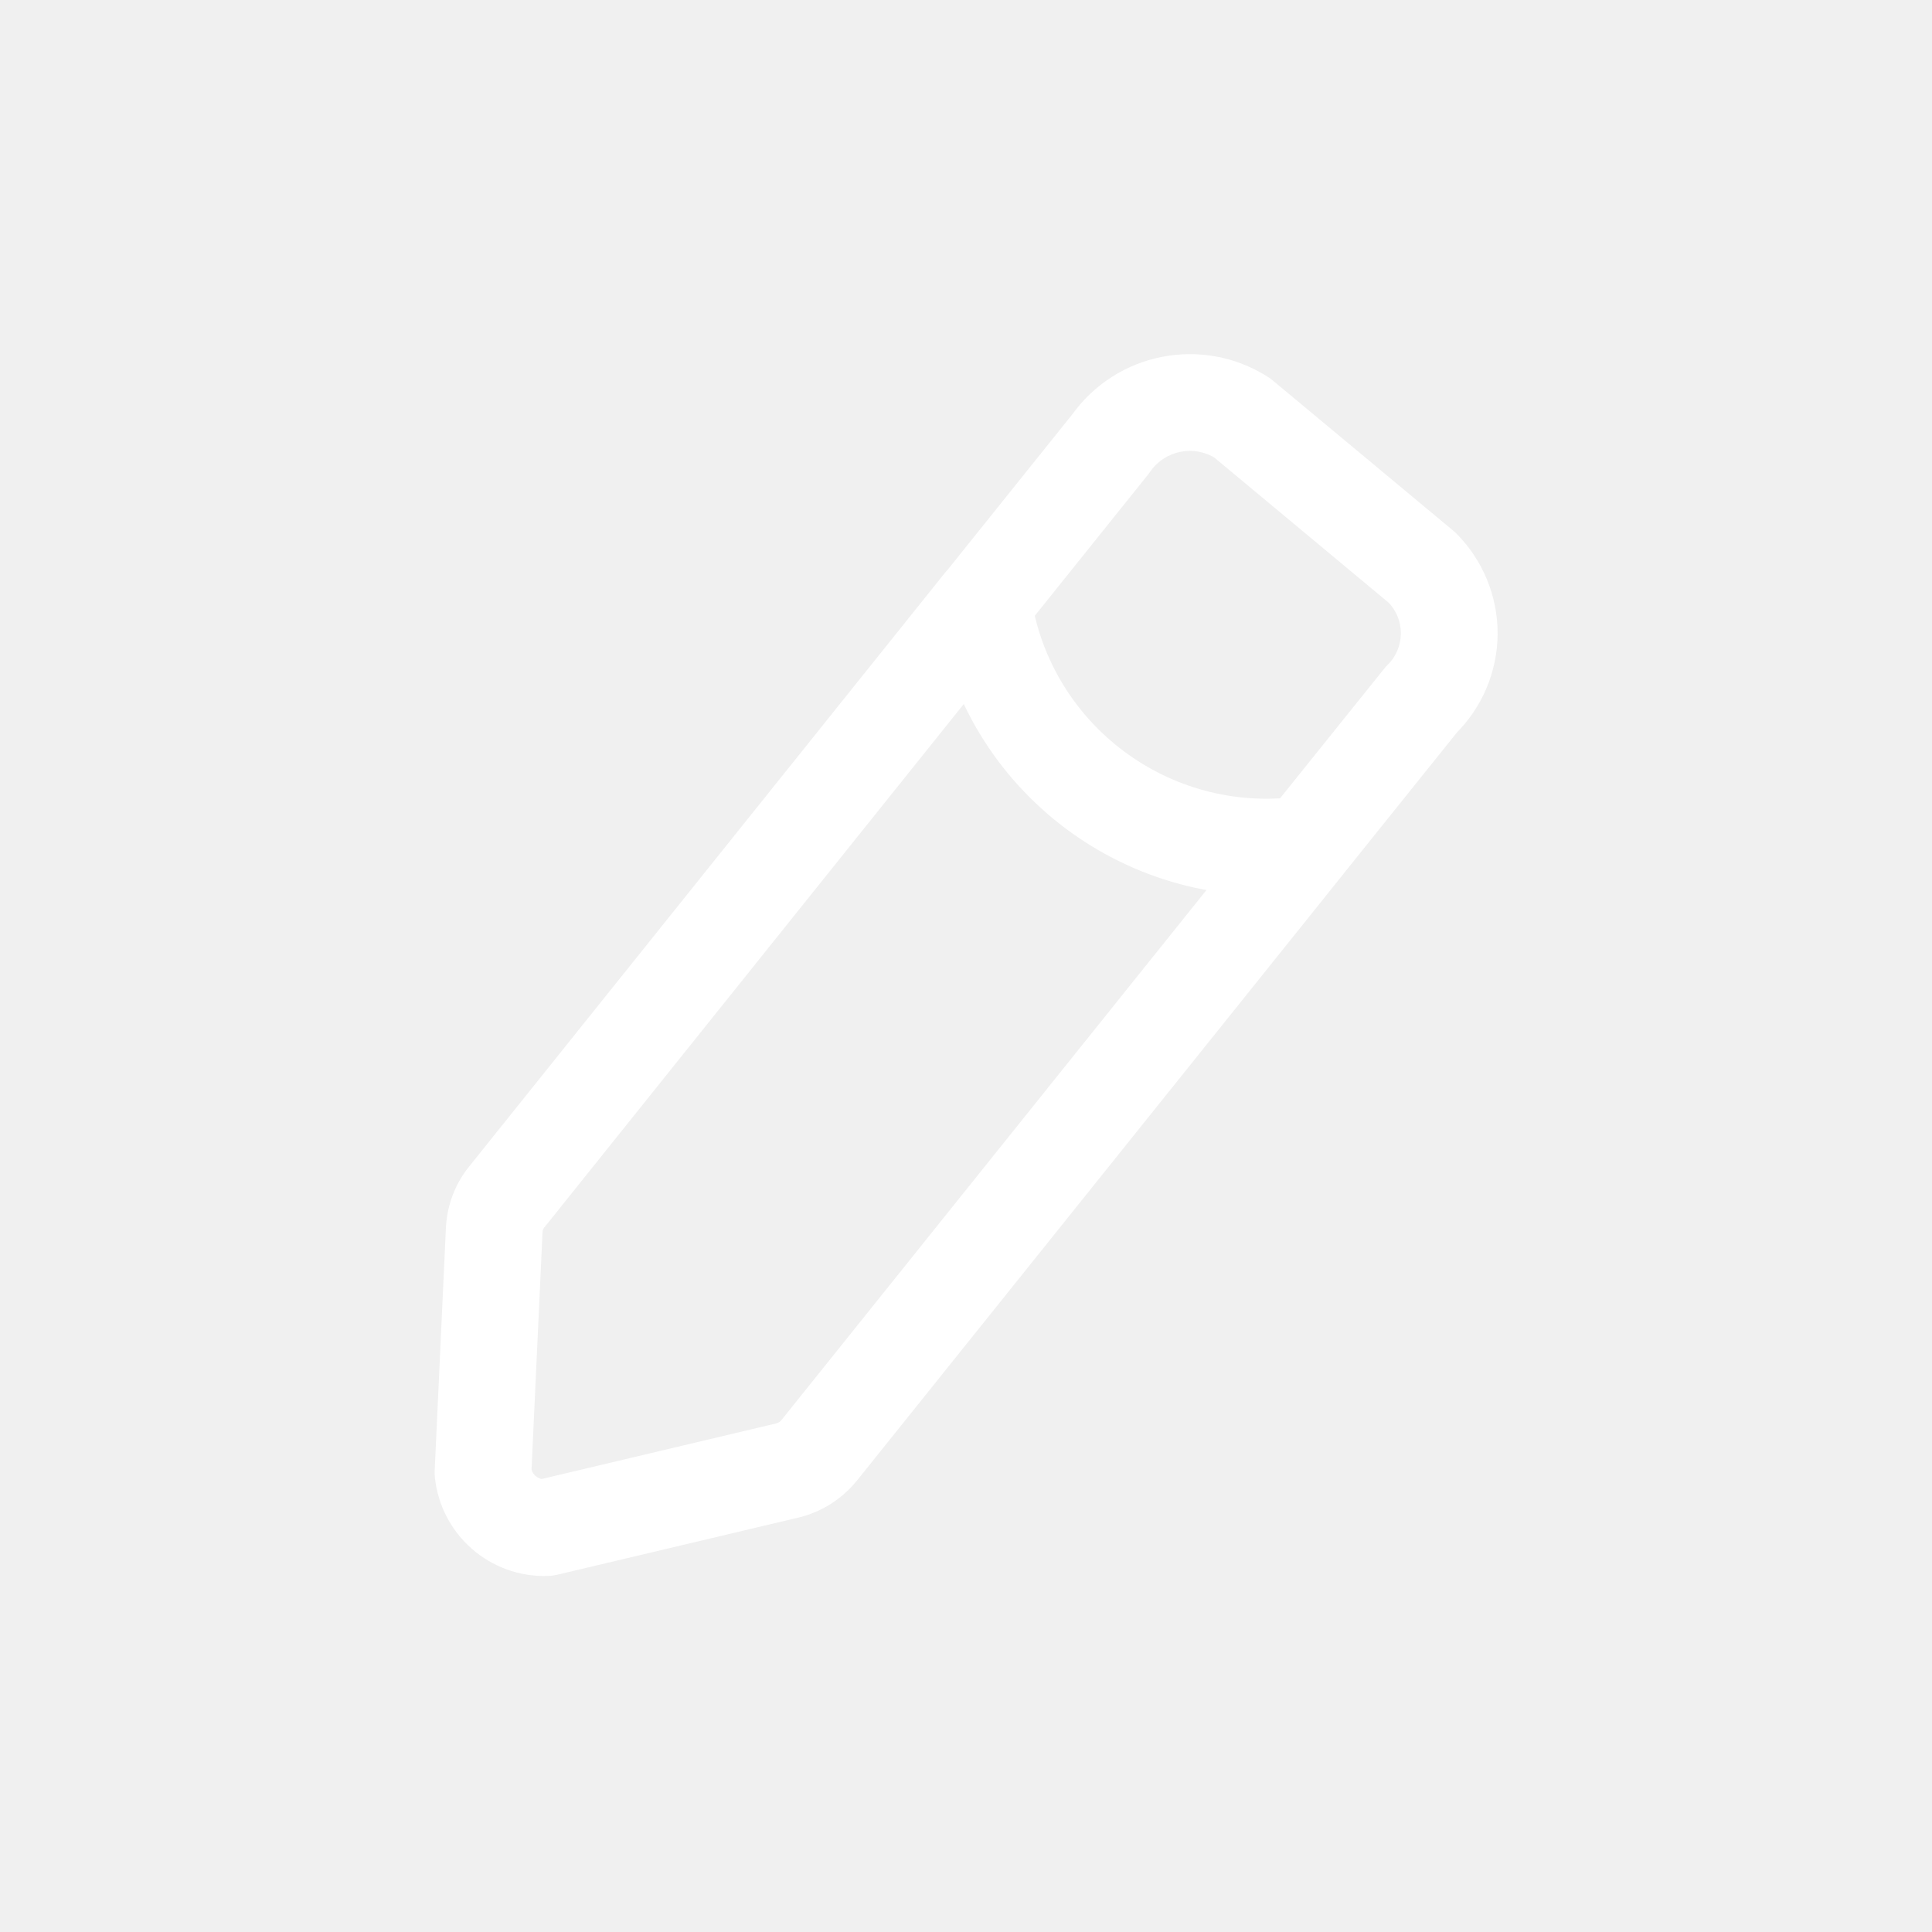
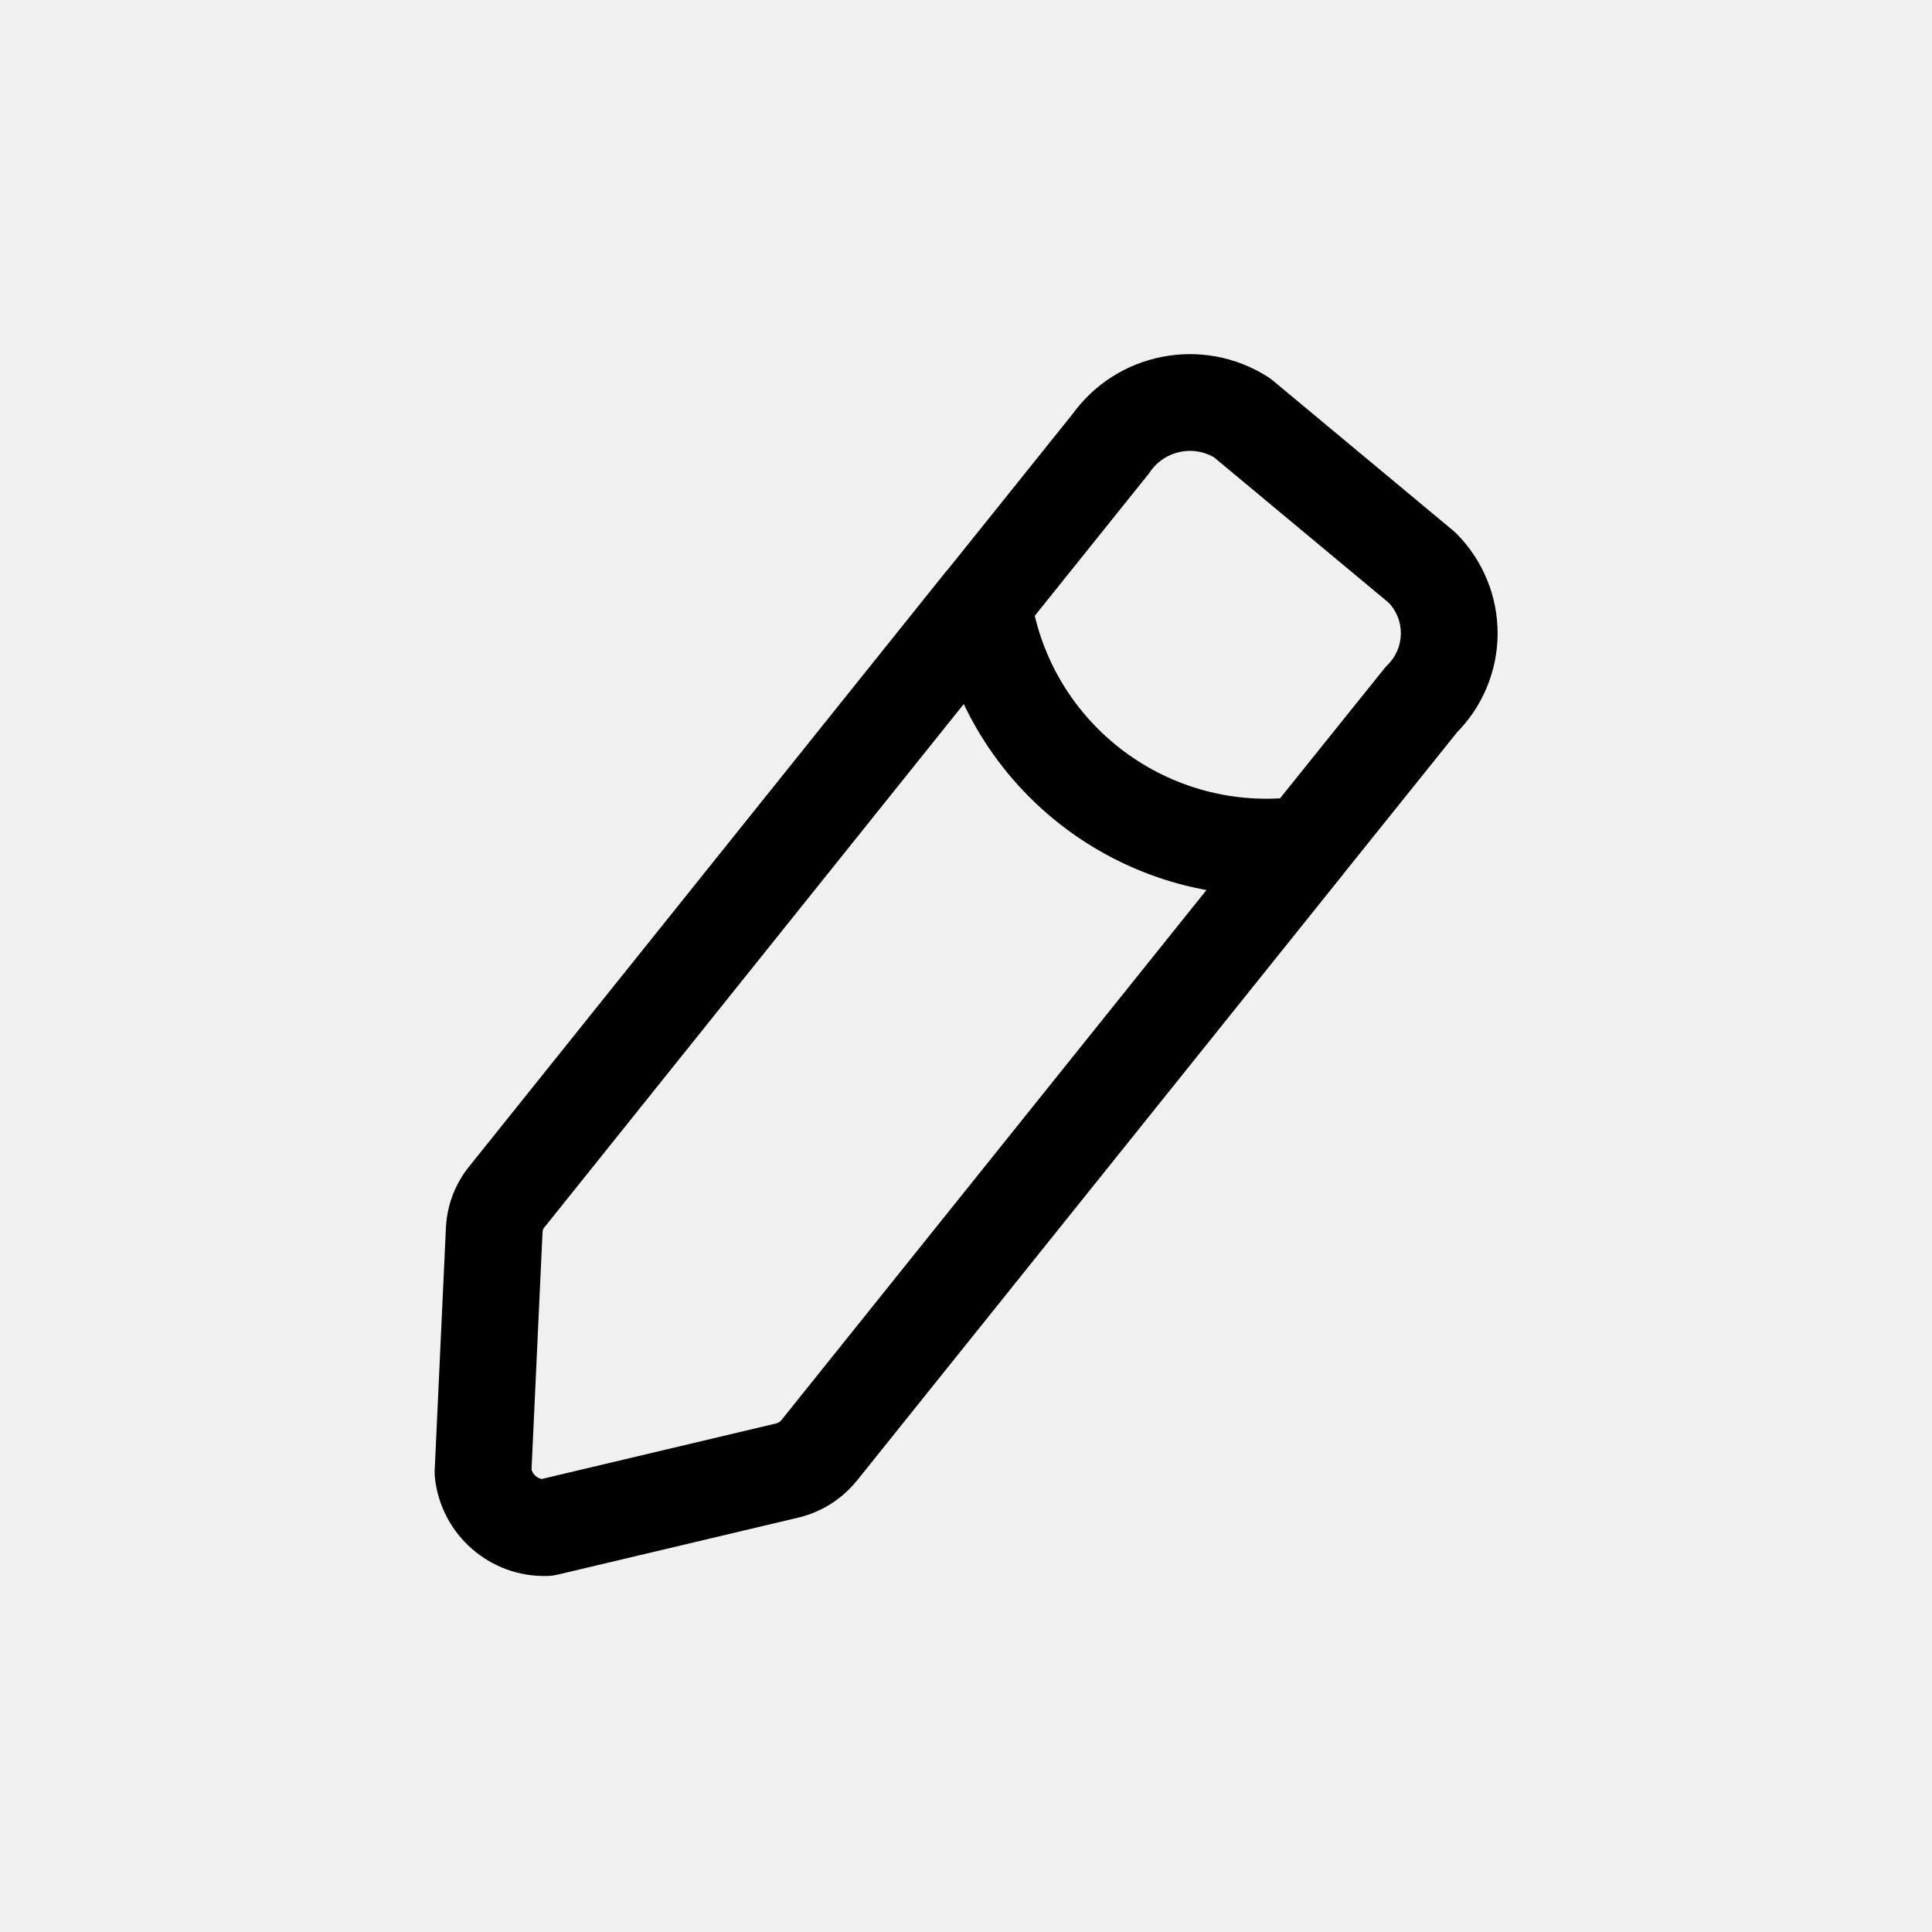
<svg xmlns="http://www.w3.org/2000/svg" viewBox="0 0 24 24" fill="none" preserveAspectRatio="xMidYMid meet">
-   <path d="M12.678 7.865C12.885 7.607 12.844 7.229 12.585 7.021C12.326 6.814 11.948 6.855 11.74 7.114L12.209 7.49L12.678 7.865ZM6.311 14.849L6.766 15.241C6.771 15.236 6.775 15.23 6.78 15.225L6.311 14.849ZM6.14 15.267L5.54 15.228L5.54 15.239L6.14 15.267ZM6 18.29L5.4 18.262C5.399 18.292 5.399 18.322 5.402 18.351L6 18.29ZM6.787 18.977L6.807 19.577C6.847 19.576 6.887 19.57 6.926 19.561L6.787 18.977ZM9.787 18.266L9.926 18.85L9.935 18.848L9.787 18.266ZM10.172 18.022L10.635 18.404L10.641 18.398L10.172 18.022ZM16.681 10.866C16.888 10.607 16.847 10.229 16.588 10.021C16.329 9.814 15.951 9.855 15.743 10.114L16.212 10.49L16.681 10.866ZM11.743 7.114C11.536 7.373 11.577 7.751 11.836 7.958C12.095 8.166 12.473 8.124 12.681 7.866L12.212 7.49L11.743 7.114ZM13.8 5.51L14.269 5.886C14.277 5.876 14.284 5.866 14.291 5.855L13.8 5.51ZM15.429 5.19L15.813 4.728C15.794 4.712 15.774 4.697 15.753 4.684L15.429 5.19ZM17.666 7.052L18.091 6.627C18.078 6.614 18.064 6.602 18.05 6.59L17.666 7.052ZM18.003 7.873L18.604 7.876V7.876L18.003 7.873ZM17.657 8.69L17.236 8.261C17.22 8.277 17.203 8.295 17.189 8.314L17.657 8.69ZM15.743 10.114C15.536 10.372 15.577 10.751 15.836 10.958C16.095 11.166 16.473 11.124 16.68 10.866L16.212 10.49L15.743 10.114ZM12.806 7.401C12.757 7.073 12.451 6.846 12.123 6.896C11.795 6.945 11.569 7.251 11.618 7.579L12.212 7.49L12.806 7.401ZM16.293 11.085C16.622 11.04 16.852 10.738 16.807 10.409C16.763 10.08 16.46 9.85 16.131 9.895L16.212 10.49L16.293 11.085ZM12.209 7.49L11.74 7.114L5.842 14.473L6.311 14.849L6.78 15.225L12.678 7.865L12.209 7.49ZM6.311 14.849L5.856 14.457C5.67 14.672 5.559 14.943 5.541 15.228L6.14 15.267L6.739 15.306C6.741 15.282 6.75 15.259 6.766 15.241L6.311 14.849ZM6.14 15.267L5.54 15.239L5.4 18.262L6 18.29L6.6 18.318L6.74 15.295L6.14 15.267ZM6 18.29L5.402 18.351C5.476 19.065 6.089 19.601 6.807 19.577L6.787 18.977L6.767 18.376C6.681 18.379 6.606 18.314 6.598 18.228L6 18.29ZM6.787 18.977L6.926 19.561L9.926 18.85L9.787 18.266L9.648 17.681L6.648 18.392L6.787 18.977ZM9.787 18.266L9.935 18.848C10.21 18.778 10.455 18.623 10.635 18.404L10.172 18.022L9.709 17.64C9.691 17.661 9.666 17.677 9.639 17.683L9.787 18.266ZM10.172 18.022L10.641 18.398L16.681 10.866L16.212 10.49L15.743 10.114L9.703 17.646L10.172 18.022ZM12.212 7.49L12.681 7.866L14.269 5.886L13.8 5.51L13.331 5.134L11.743 7.114L12.212 7.49ZM13.8 5.51L14.291 5.855C14.476 5.593 14.835 5.522 15.105 5.696L15.429 5.19L15.753 4.684C14.941 4.164 13.863 4.375 13.309 5.164L13.8 5.51ZM15.429 5.19L15.045 5.651L17.282 7.513L17.666 7.052L18.05 6.59L15.813 4.728L15.429 5.19ZM17.666 7.052L17.241 7.476C17.345 7.58 17.403 7.722 17.402 7.869L18.003 7.873L18.604 7.876C18.606 7.408 18.422 6.959 18.091 6.627L17.666 7.052ZM18.003 7.873L17.402 7.869C17.401 8.017 17.342 8.158 17.236 8.261L17.657 8.69L18.078 9.119C18.412 8.791 18.601 8.344 18.604 7.876L18.003 7.873ZM17.657 8.69L17.189 8.314L15.743 10.114L16.212 10.49L16.68 10.866L18.125 9.066L17.657 8.69ZM12.212 7.49L11.618 7.579C11.955 9.829 14.038 11.391 16.293 11.085L16.212 10.49L16.131 9.895C14.527 10.112 13.046 9.001 12.806 7.401L12.212 7.49Z" fill="#ffffff" />
+   <path d="M12.678 7.865C12.885 7.607 12.844 7.229 12.585 7.021C12.326 6.814 11.948 6.855 11.74 7.114L12.209 7.49L12.678 7.865ZM6.311 14.849L6.766 15.241C6.771 15.236 6.775 15.23 6.78 15.225L6.311 14.849ZM6.14 15.267L5.54 15.228L5.54 15.239L6.14 15.267ZM6 18.29L5.4 18.262C5.399 18.292 5.399 18.322 5.402 18.351L6 18.29ZM6.787 18.977L6.807 19.577C6.847 19.576 6.887 19.57 6.926 19.561L6.787 18.977ZM9.787 18.266L9.926 18.85L9.935 18.848L9.787 18.266ZM10.172 18.022L10.635 18.404L10.641 18.398L10.172 18.022ZM16.681 10.866C16.888 10.607 16.847 10.229 16.588 10.021C16.329 9.814 15.951 9.855 15.743 10.114L16.212 10.49L16.681 10.866ZM11.743 7.114C11.536 7.373 11.577 7.751 11.836 7.958C12.095 8.166 12.473 8.124 12.681 7.866L12.212 7.49L11.743 7.114ZM13.8 5.51L14.269 5.886C14.277 5.876 14.284 5.866 14.291 5.855L13.8 5.51ZM15.429 5.19L15.813 4.728C15.794 4.712 15.774 4.697 15.753 4.684L15.429 5.19ZM17.666 7.052L18.091 6.627C18.078 6.614 18.064 6.602 18.05 6.59L17.666 7.052ZM18.003 7.873L18.604 7.876V7.876L18.003 7.873ZM17.657 8.69L17.236 8.261C17.22 8.277 17.203 8.295 17.189 8.314L17.657 8.69ZM15.743 10.114C15.536 10.372 15.577 10.751 15.836 10.958C16.095 11.166 16.473 11.124 16.68 10.866L16.212 10.49L15.743 10.114ZM12.806 7.401C12.757 7.073 12.451 6.846 12.123 6.896C11.795 6.945 11.569 7.251 11.618 7.579L12.212 7.49L12.806 7.401ZM16.293 11.085C16.622 11.04 16.852 10.738 16.807 10.409C16.763 10.08 16.46 9.85 16.131 9.895L16.212 10.49L16.293 11.085ZM12.209 7.49L11.74 7.114L5.842 14.473L6.311 14.849L6.78 15.225L12.678 7.865L12.209 7.49ZM6.311 14.849L5.856 14.457C5.67 14.672 5.559 14.943 5.541 15.228L6.14 15.267L6.739 15.306C6.741 15.282 6.75 15.259 6.766 15.241L6.311 14.849ZM6.14 15.267L5.54 15.239L5.4 18.262L6 18.29L6.6 18.318L6.74 15.295L6.14 15.267ZM6 18.29L5.402 18.351C5.476 19.065 6.089 19.601 6.807 19.577L6.787 18.977L6.767 18.376C6.681 18.379 6.606 18.314 6.598 18.228L6 18.29ZM6.787 18.977L6.926 19.561L9.926 18.85L9.787 18.266L9.648 17.681L6.648 18.392L6.787 18.977ZM9.787 18.266L9.935 18.848C10.21 18.778 10.455 18.623 10.635 18.404L10.172 18.022L9.709 17.64C9.691 17.661 9.666 17.677 9.639 17.683L9.787 18.266ZM10.172 18.022L10.641 18.398L16.681 10.866L16.212 10.49L15.743 10.114L9.703 17.646L10.172 18.022ZM12.212 7.49L12.681 7.866L14.269 5.886L13.8 5.51L13.331 5.134L11.743 7.114L12.212 7.49ZM13.8 5.51L14.291 5.855C14.476 5.593 14.835 5.522 15.105 5.696L15.429 5.19L15.753 4.684C14.941 4.164 13.863 4.375 13.309 5.164L13.8 5.51ZM15.429 5.19L15.045 5.651L17.282 7.513L17.666 7.052L18.05 6.59L15.813 4.728L15.429 5.19ZM17.666 7.052L17.241 7.476C17.345 7.58 17.403 7.722 17.402 7.869L18.003 7.873L18.604 7.876C18.606 7.408 18.422 6.959 18.091 6.627L17.666 7.052ZM18.003 7.873L17.402 7.869C17.401 8.017 17.342 8.158 17.236 8.261L17.657 8.69L18.078 9.119C18.412 8.791 18.601 8.344 18.604 7.876L18.003 7.873ZM17.657 8.69L17.189 8.314L15.743 10.114L16.212 10.49L16.68 10.866L18.125 9.066L17.657 8.69ZM12.212 7.49L11.618 7.579C11.955 9.829 14.038 11.391 16.293 11.085L16.212 10.49L16.131 9.895C14.527 10.112 13.046 9.001 12.806 7.401L12.212 7.49Z" fill="currentColor" />
</svg>
